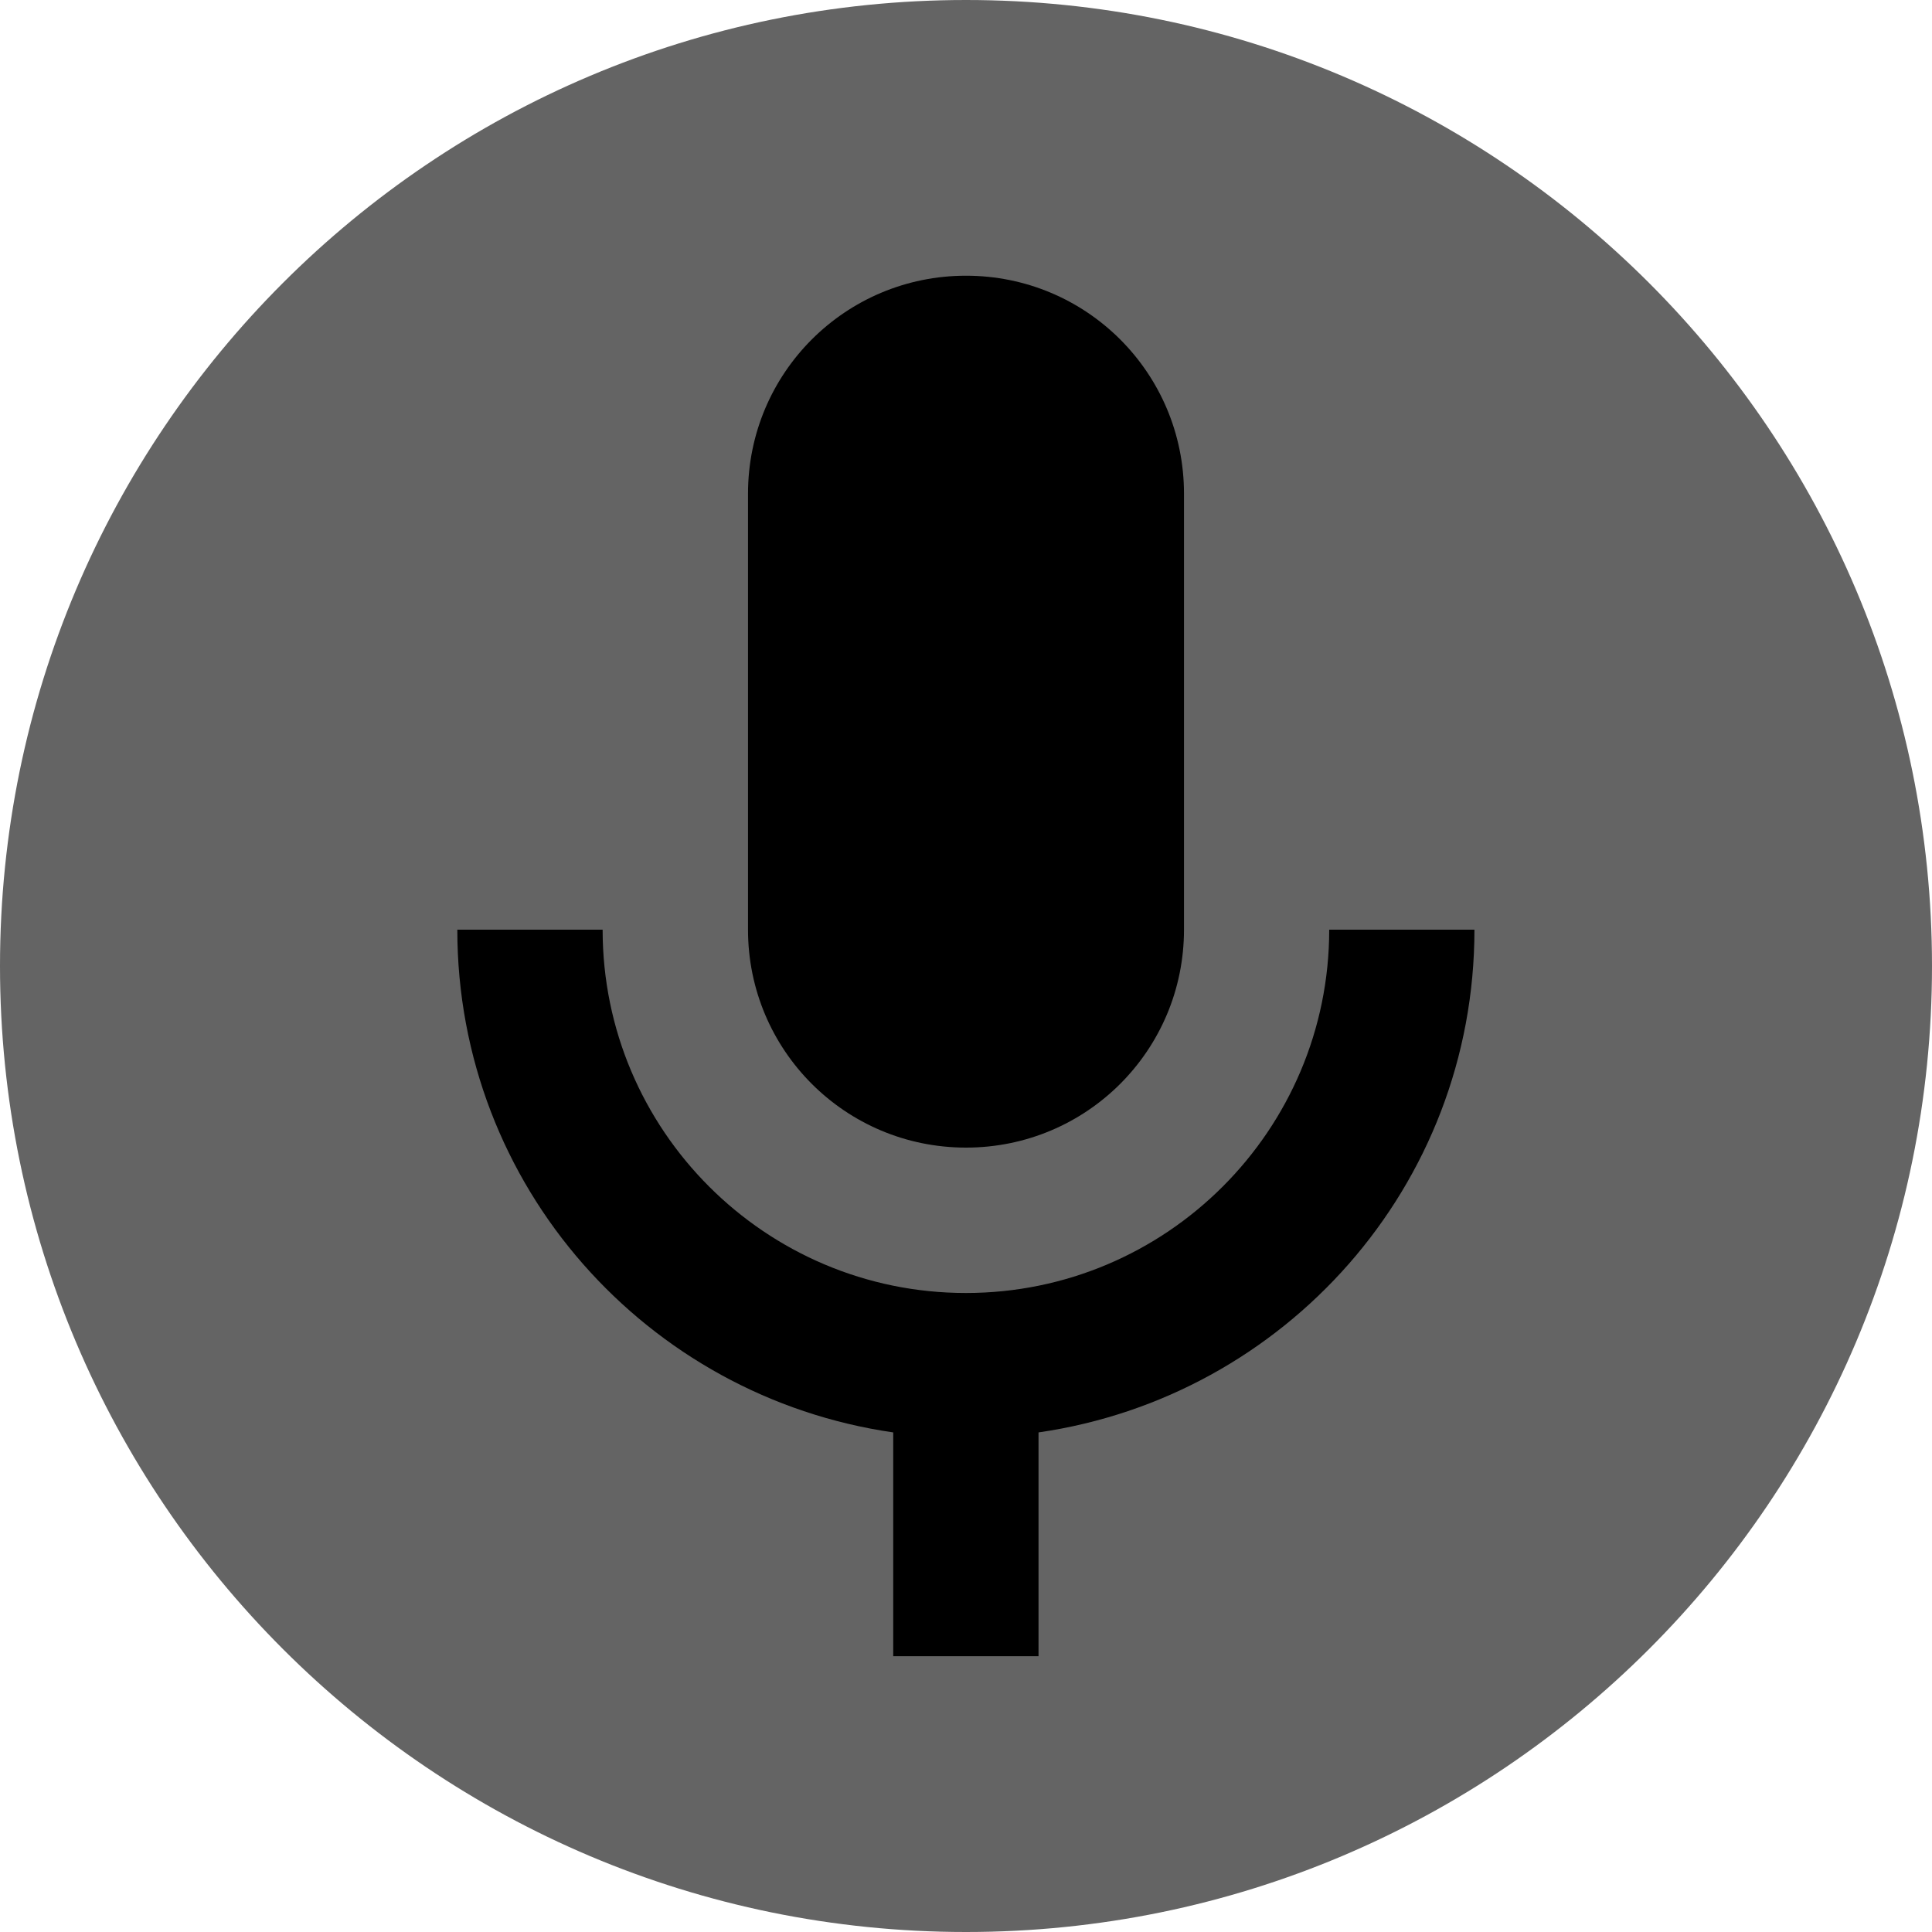
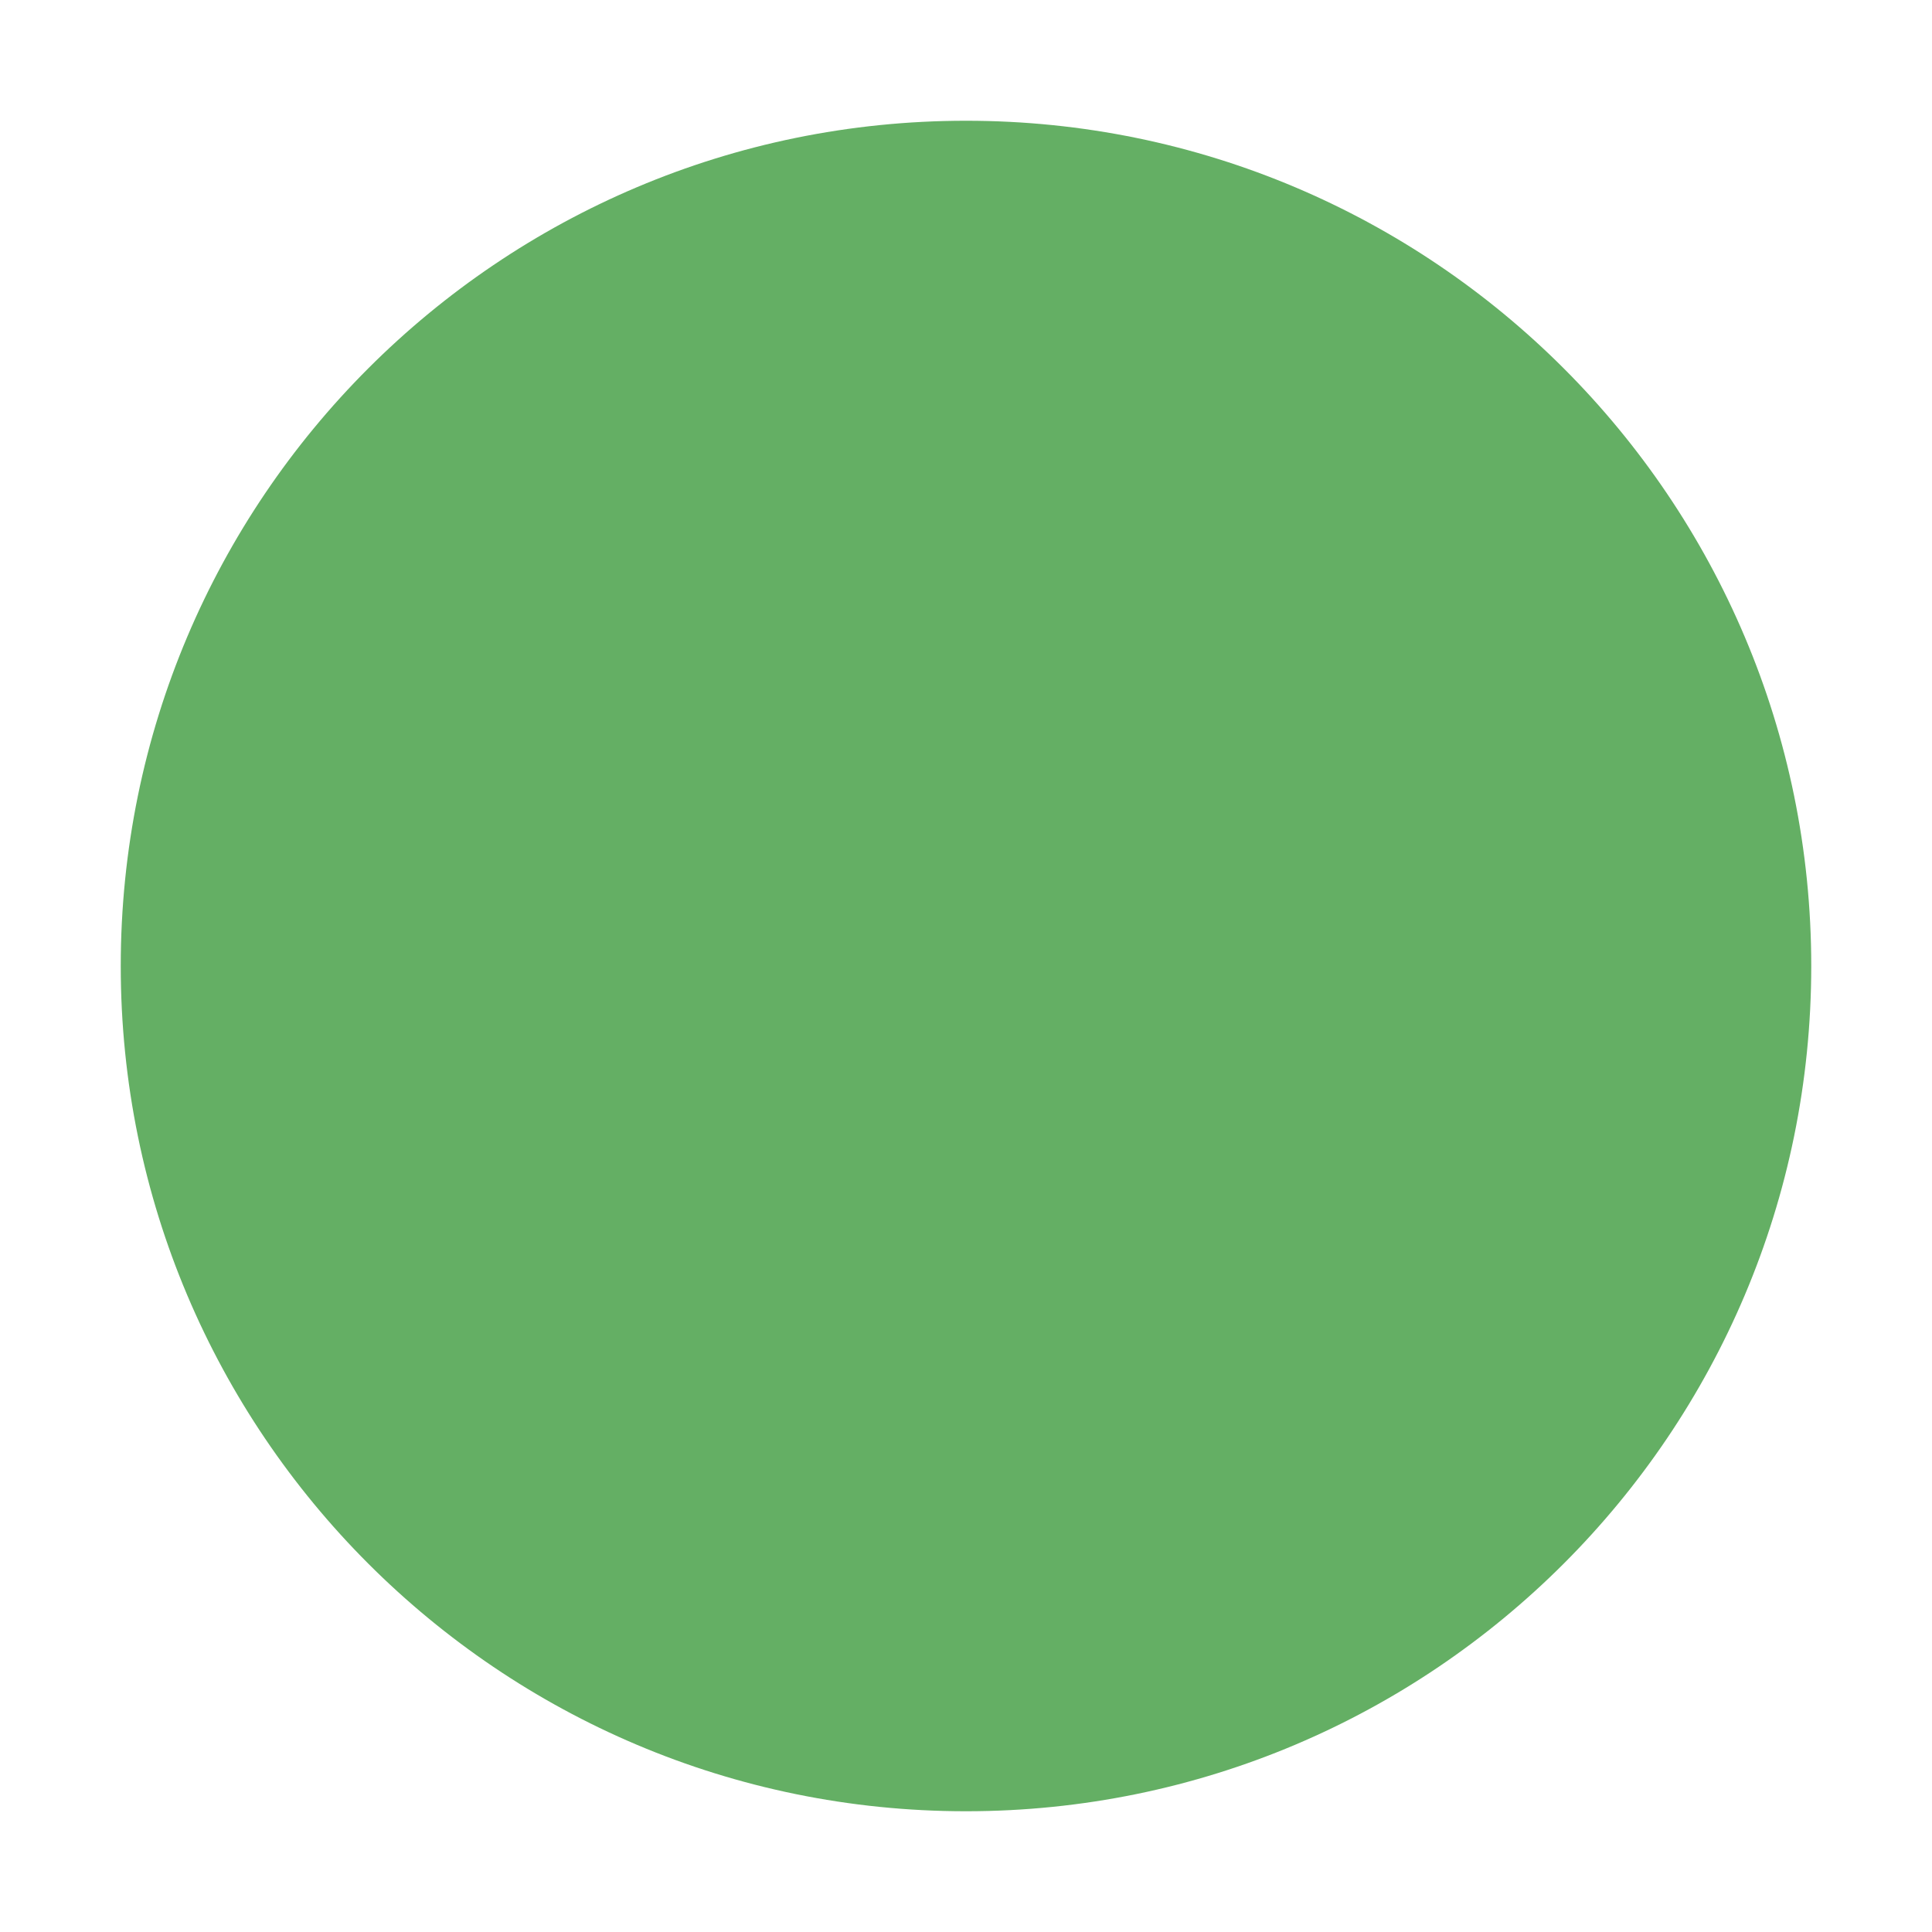
<svg xmlns="http://www.w3.org/2000/svg" enable-background="new 0 0 24 24" height="48px" viewBox="0 0 24 24" width="48px" fill="#000000" version="1.1" id="svg997">
  <defs id="defs1001" />
  <g id="g985">
    <rect fill="none" height="24" width="24" id="rect979" />
    <rect fill="none" height="24" width="24" id="rect981" />
    <rect fill="none" height="24" width="24" id="rect983" />
  </g>
-   <g id="layer1" style="display:inline">
-     <circle style="fill:#646464;stroke-width:0.823" id="path1677" cx="12" cy="12" r="12" />
+   <g id="layer1" style="display:none">
+     <circle style="fill:#646464;stroke-width:0.72" id="path1677" cx="12" cy="12" r="10.5" />
  </g>
-   <g id="layer4" style="display:none">
-     <circle style="display:inline;fill:#64af64;fill-opacity:1;stroke-width:0.823" id="path1677-1" cx="12" cy="12" r="12" />
+   <g id="layer3" style="display:none">
+     <circle style="display:inline;fill:#969696;fill-opacity:1;stroke-width:0.72" id="path1677-8" cx="12" cy="12" r="10.5" />
+   </g>
+   <g id="layer4" style="display:inline">
+     <circle style="display:inline;fill:#64af64;fill-opacity:1;stroke-width:0.72" id="path1677-1" cx="12" cy="12" r="10.5" />
  </g>
  <g id="g2588" style="display:none">
-     <circle style="display:inline;fill:#af6464;fill-opacity:1;stroke-width:0.823" id="circle2586" cx="12" cy="12" r="12" />
+     <circle style="display:inline;fill:#af6464;fill-opacity:1;stroke-width:0.72" id="circle2586" cx="12" cy="12" r="10.5" />
  </g>
-   <g id="layer2" style="display:inline">
+   <g id="layer2" style="display:none">
    <g id="g995" transform="translate(0,0.5)">
      <g id="g987" />
      <g id="g993">
-         <path d="m 12,13.756 c 1.498,0 2.708,-1.209 2.708,-2.708 v -5.415 c 0,-1.498 -1.209,-2.708 -2.708,-2.708 -1.498,0 -2.708,1.209 -2.708,2.708 v 5.415 c 0,1.498 1.209,2.708 2.708,2.708 z" id="path989" style="stroke-width:0.902" />
-         <path d="m 16.512,11.049 c 0,2.491 -2.022,4.513 -4.513,4.513 -2.491,0 -4.513,-2.022 -4.513,-4.513 h -1.805 c 0,3.186 2.356,5.803 5.415,6.245 v 2.78 h 1.805 v -2.78 c 3.059,-0.442 5.415,-3.059 5.415,-6.245 z" id="path991" style="stroke-width:0.902" />
+         <path d="m 12,13.536 c 1.352,0 2.444,-1.091 2.444,-2.444 V 6.206 C 14.444,4.854 13.352,3.762 12,3.762 c -1.352,0 -2.444,1.091 -2.444,2.444 v 4.887 c 0,1.352 1.091,2.444 2.444,2.444 z" id="path989" style="stroke-width:0.815" />
+         <path d="m 16.073,11.093 c 0,2.248 -1.824,4.073 -4.073,4.073 -2.248,0 -4.073,-1.824 -4.073,-4.073 H 6.298 c 0,2.875 2.126,5.237 4.887,5.636 v 2.509 h 1.629 v -2.509 c 2.761,-0.399 4.887,-2.761 4.887,-5.636 z" id="path991" style="stroke-width:0.815" />
      </g>
    </g>
  </g>
  <g id="layer5" style="display:none">
-     <path d="m 10.845,6.034 c 0,-0.596 0.487,-1.083 1.083,-1.083 0.596,0 1.083,0.487 1.083,1.083 l -0.009,3.529 1.634,1.615 v -5.054 c 0,-1.498 -1.209,-2.708 -2.708,-2.708 -1.39,0 -2.518,1.047 -2.671,2.392 l 1.588,1.588 z m 7.401,5.505 h -1.534 c 0,0.523 -0.09,1.02 -0.244,1.48 L 17.614,14.166 c 0.397,-0.794 0.632,-1.688 0.632,-2.626 z M 5.078,4.193 3.805,5.466 l 5.415,5.415 v 0.659 c 0,1.498 1.209,2.708 2.708,2.708 0.208,0 0.397,-0.027 0.587,-0.072 l 1.498,1.498 c -0.641,0.298 -1.354,0.469 -2.085,0.469 -2.491,0 -4.783,-1.895 -4.783,-4.603 H 5.61 c 0,3.078 2.455,5.623 5.415,6.065 v 2.96 h 1.805 v -2.96 c 0.821,-0.117 1.597,-0.406 2.301,-0.812 l 3.791,3.791 1.273,-1.273 z" id="path1062" style="stroke-width:0.902" />
+     <path d="m 10.957,6.616 c 0,-0.538 0.44,-0.977 0.977,-0.977 0.538,0 0.977,0.44 0.977,0.977 l -0.008,3.185 1.474,1.458 V 6.698 c 0,-1.352 -1.091,-2.444 -2.444,-2.444 -1.254,0 -2.272,0.945 -2.411,2.158 l 1.434,1.434 z m 6.679,4.968 h -1.385 c 0,0.472 -0.081,0.92 -0.22,1.336 l 1.034,1.034 c 0.358,-0.717 0.57,-1.523 0.57,-2.37 z M 5.753,4.955 4.604,6.103 9.491,10.99 v 0.595 c 0,1.352 1.091,2.444 2.444,2.444 0.187,0 0.358,-0.024 0.529,-0.065 l 1.352,1.352 c -0.578,0.269 -1.222,0.424 -1.882,0.424 -2.248,0 -4.317,-1.71 -4.317,-4.154 H 6.233 c 0,2.777 2.215,5.074 4.887,5.473 v 2.672 h 1.629 v -2.672 c 0.741,-0.106 1.442,-0.367 2.077,-0.733 l 3.421,3.421 1.148,-1.148 z" id="path1062" style="stroke-width:0.815" />
  </g>
  <g id="layer6" style="display:none">
    <circle style="fill:#afafaf;fill-opacity:1;stroke-width:0.5" id="path5624" cx="17.998" cy="18.059" r="4.685" />
    <path style="color:#000000;fill:#000000;stroke-width:0.5;-inkscape-stroke:none" d="m 17.5,21 h 1 v -1 h -1 z M 18,13 c -2.76,0 -5,2.24 -5,5 0,2.76 2.24,5 5,5 2.76,0 5,-2.24 5,-5 0,-2.76 -2.24,-5 -5,-5 z m 0,9 c -2.205,0 -4,-1.795 -4,-4 0,-2.205 1.795,-4 4,-4 2.205,0 4,1.795 4,4 0,2.205 -1.795,4 -4,4 z m 0,-7 c -1.105,0 -2,0.895 -2,2 h 1 c 0,-0.55 0.45,-1 1,-1 0.55,0 1,0.45 1,1 0,1 -1.5,0.875 -1.5,2.5 h 1 c 0,-1.125 1.5,-1.25 1.5,-2.5 0,-1.105 -0.895,-2 -2,-2 z" id="path914" />
  </g>
  <g id="layer7" style="display:none">
    <circle style="display:inline;fill:#afafaf;fill-opacity:1;stroke-width:0.5" id="path5624-0" cx="18.031" cy="17.943" r="4.685" />
    <path d="m 17.5,19.442 h 1 v 1 h -1 z m 0,-4 h 1 v 3 h -1 z m 0.495,-2.5 c -2.76,0 -4.995,2.24 -4.995,5 0,2.76 2.235,5 4.995,5 2.765,0 5.005,-2.24 5.005,-5 0,-2.76 -2.24,-5 -5.005,-5 z m 0.005,9 c -2.21,0 -4,-1.79 -4,-4 0,-2.21 1.79,-4 4,-4 2.21,0 4,1.79 4,4 0,2.21 -1.79,4 -4,4 z" id="path824" style="stroke-width:0.5" />
    <path style="fill:#dabe21;fill-opacity:1;stroke-width:0.177" d="m 34.491,43.649 c -2.35,-0.462 -4.525,-2.197 -5.606,-4.473 -2.234,-4.705 0.69,-10.172 5.934,-11.096 3.258,-0.574 6.719,1.272 8.27,4.411 0.651,1.317 0.663,1.381 0.663,3.384 0,1.931 -0.031,2.107 -0.566,3.237 -0.773,1.631 -2.101,2.994 -3.664,3.761 -1.823,0.894 -3.282,1.119 -5.032,0.775 z m 2.632,-3.795 v -1.157 l -1.105,0.053 -1.105,0.053 -0.055,0.861 c -0.081,1.28 -0.021,1.348 1.198,1.348 h 1.066 z m 0,-6.01 v -3.102 l -1.105,0.053 -1.105,0.053 -0.049,2.821 c -0.027,1.552 -0.009,2.924 0.039,3.049 0.058,0.151 0.446,0.228 1.154,0.228 h 1.066 z" id="path968" transform="scale(0.5)" />
  </g>
</svg>
